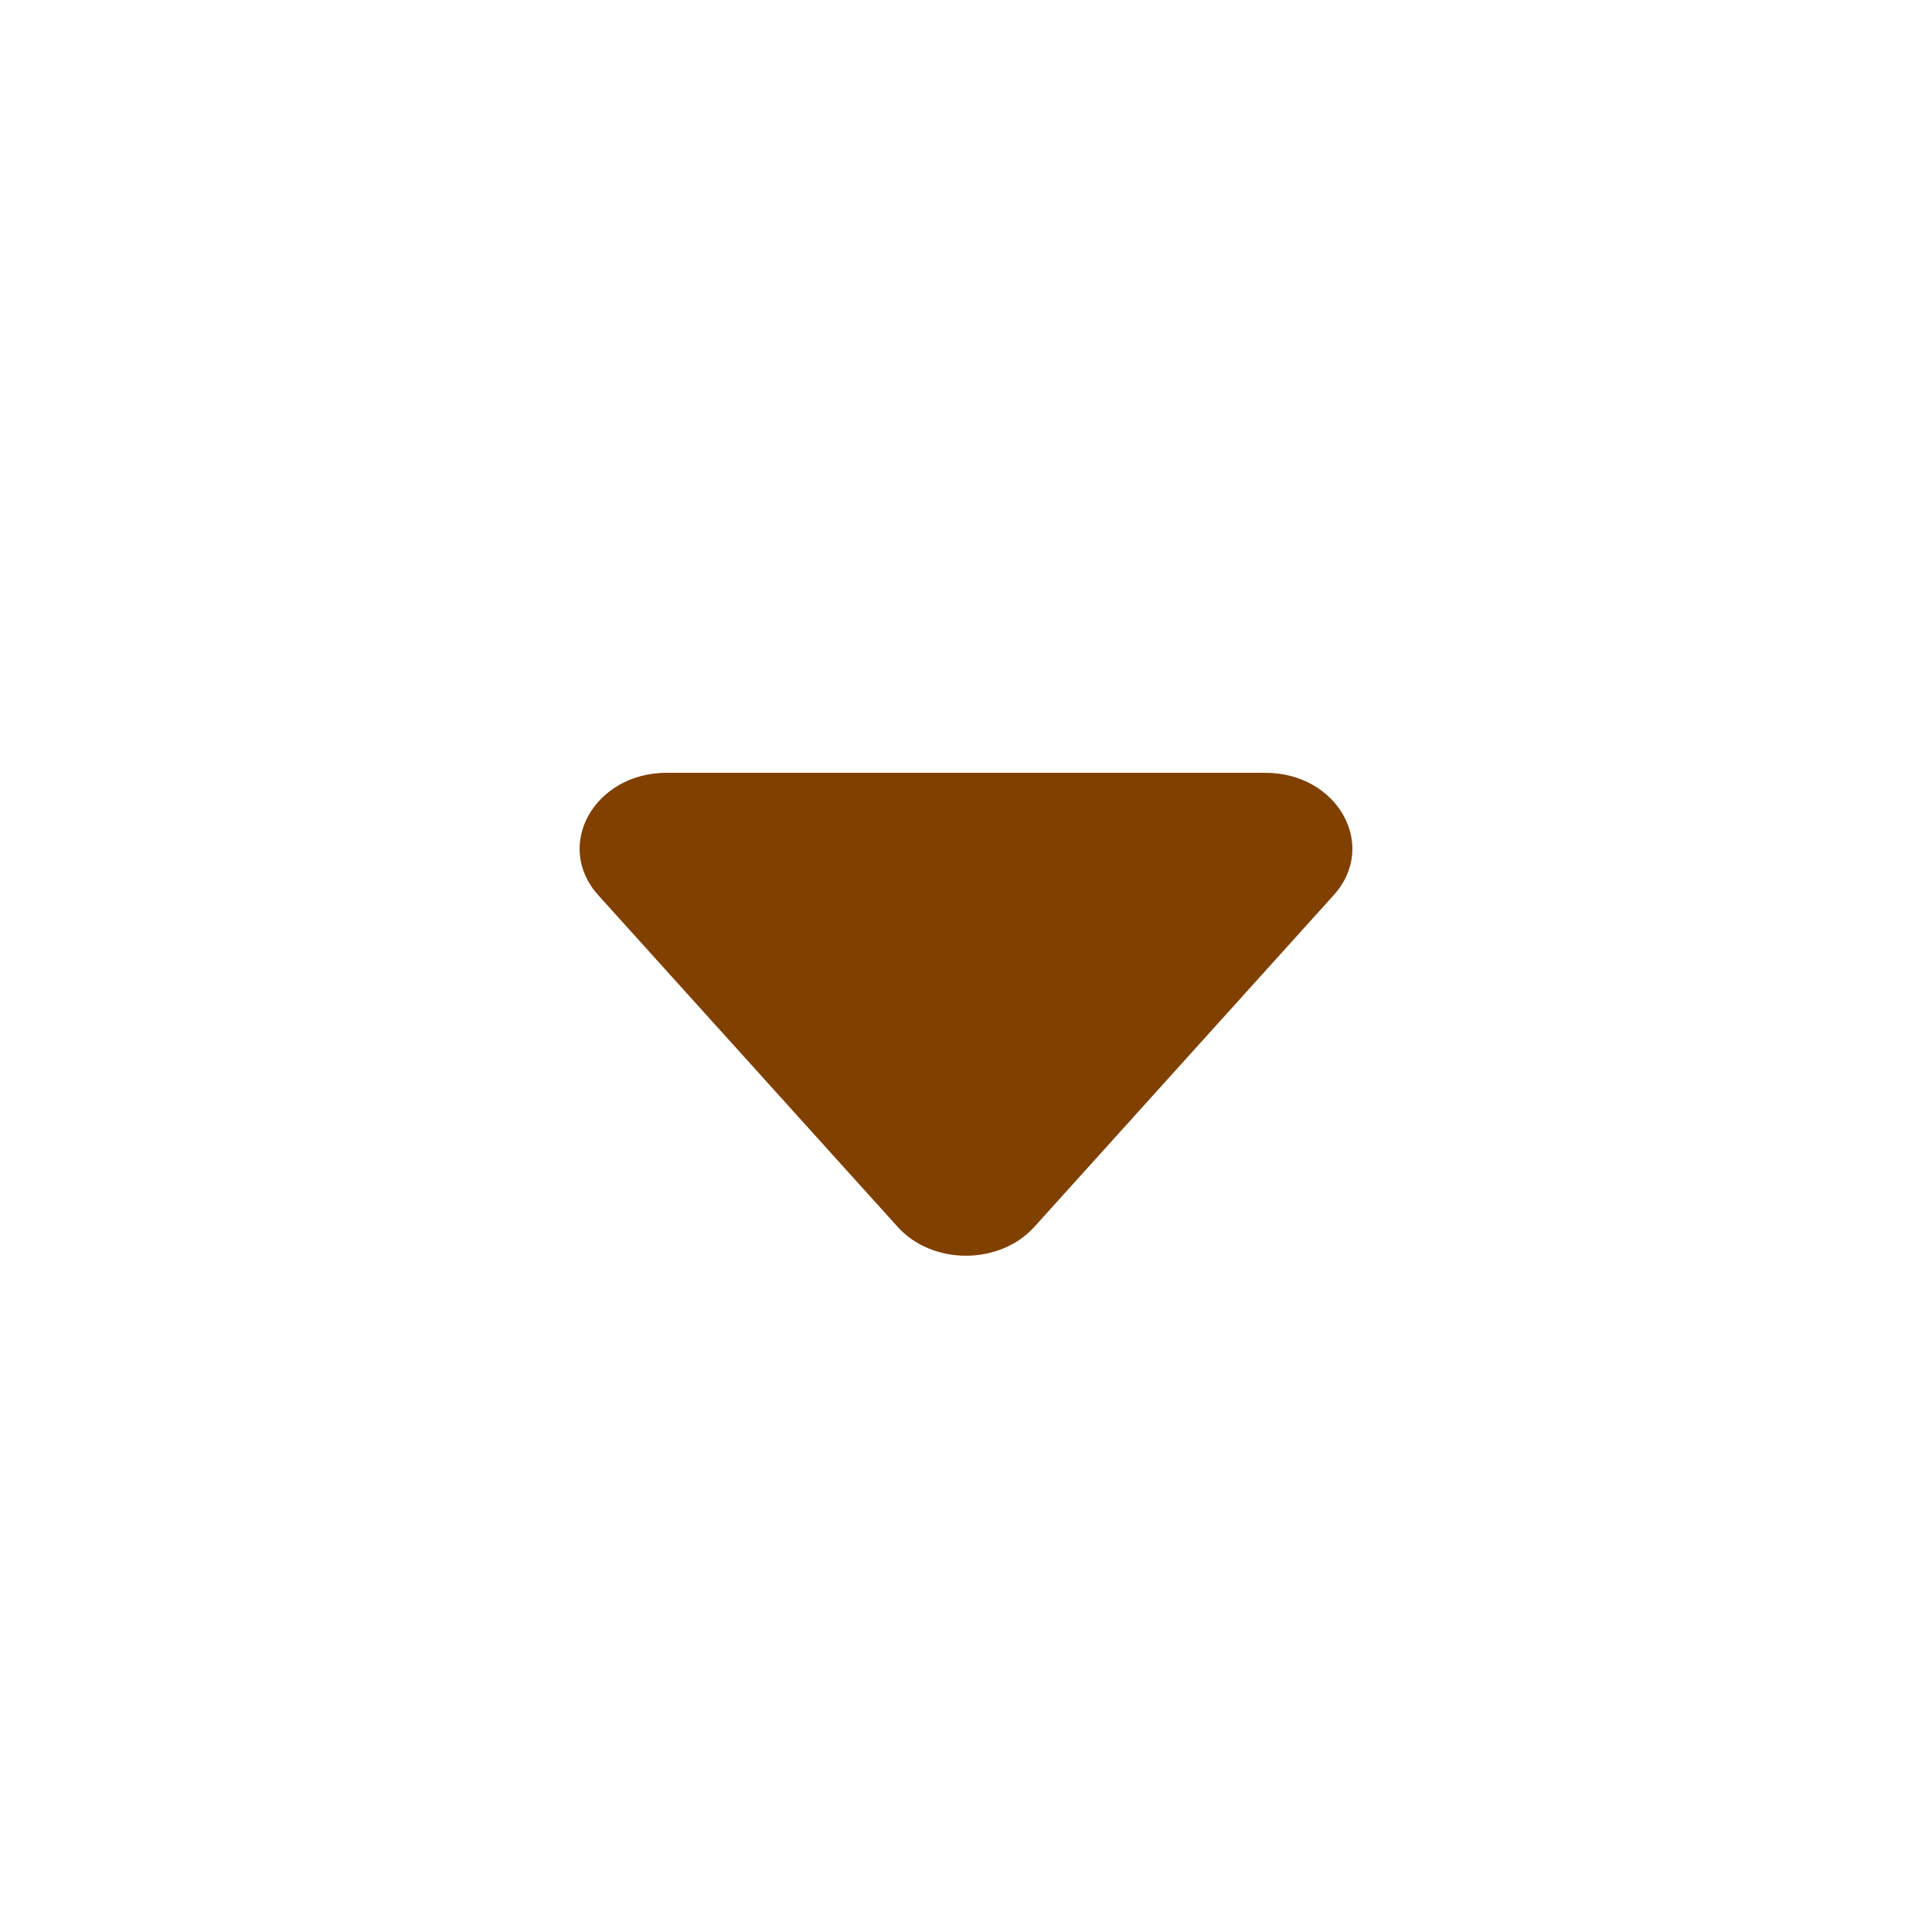
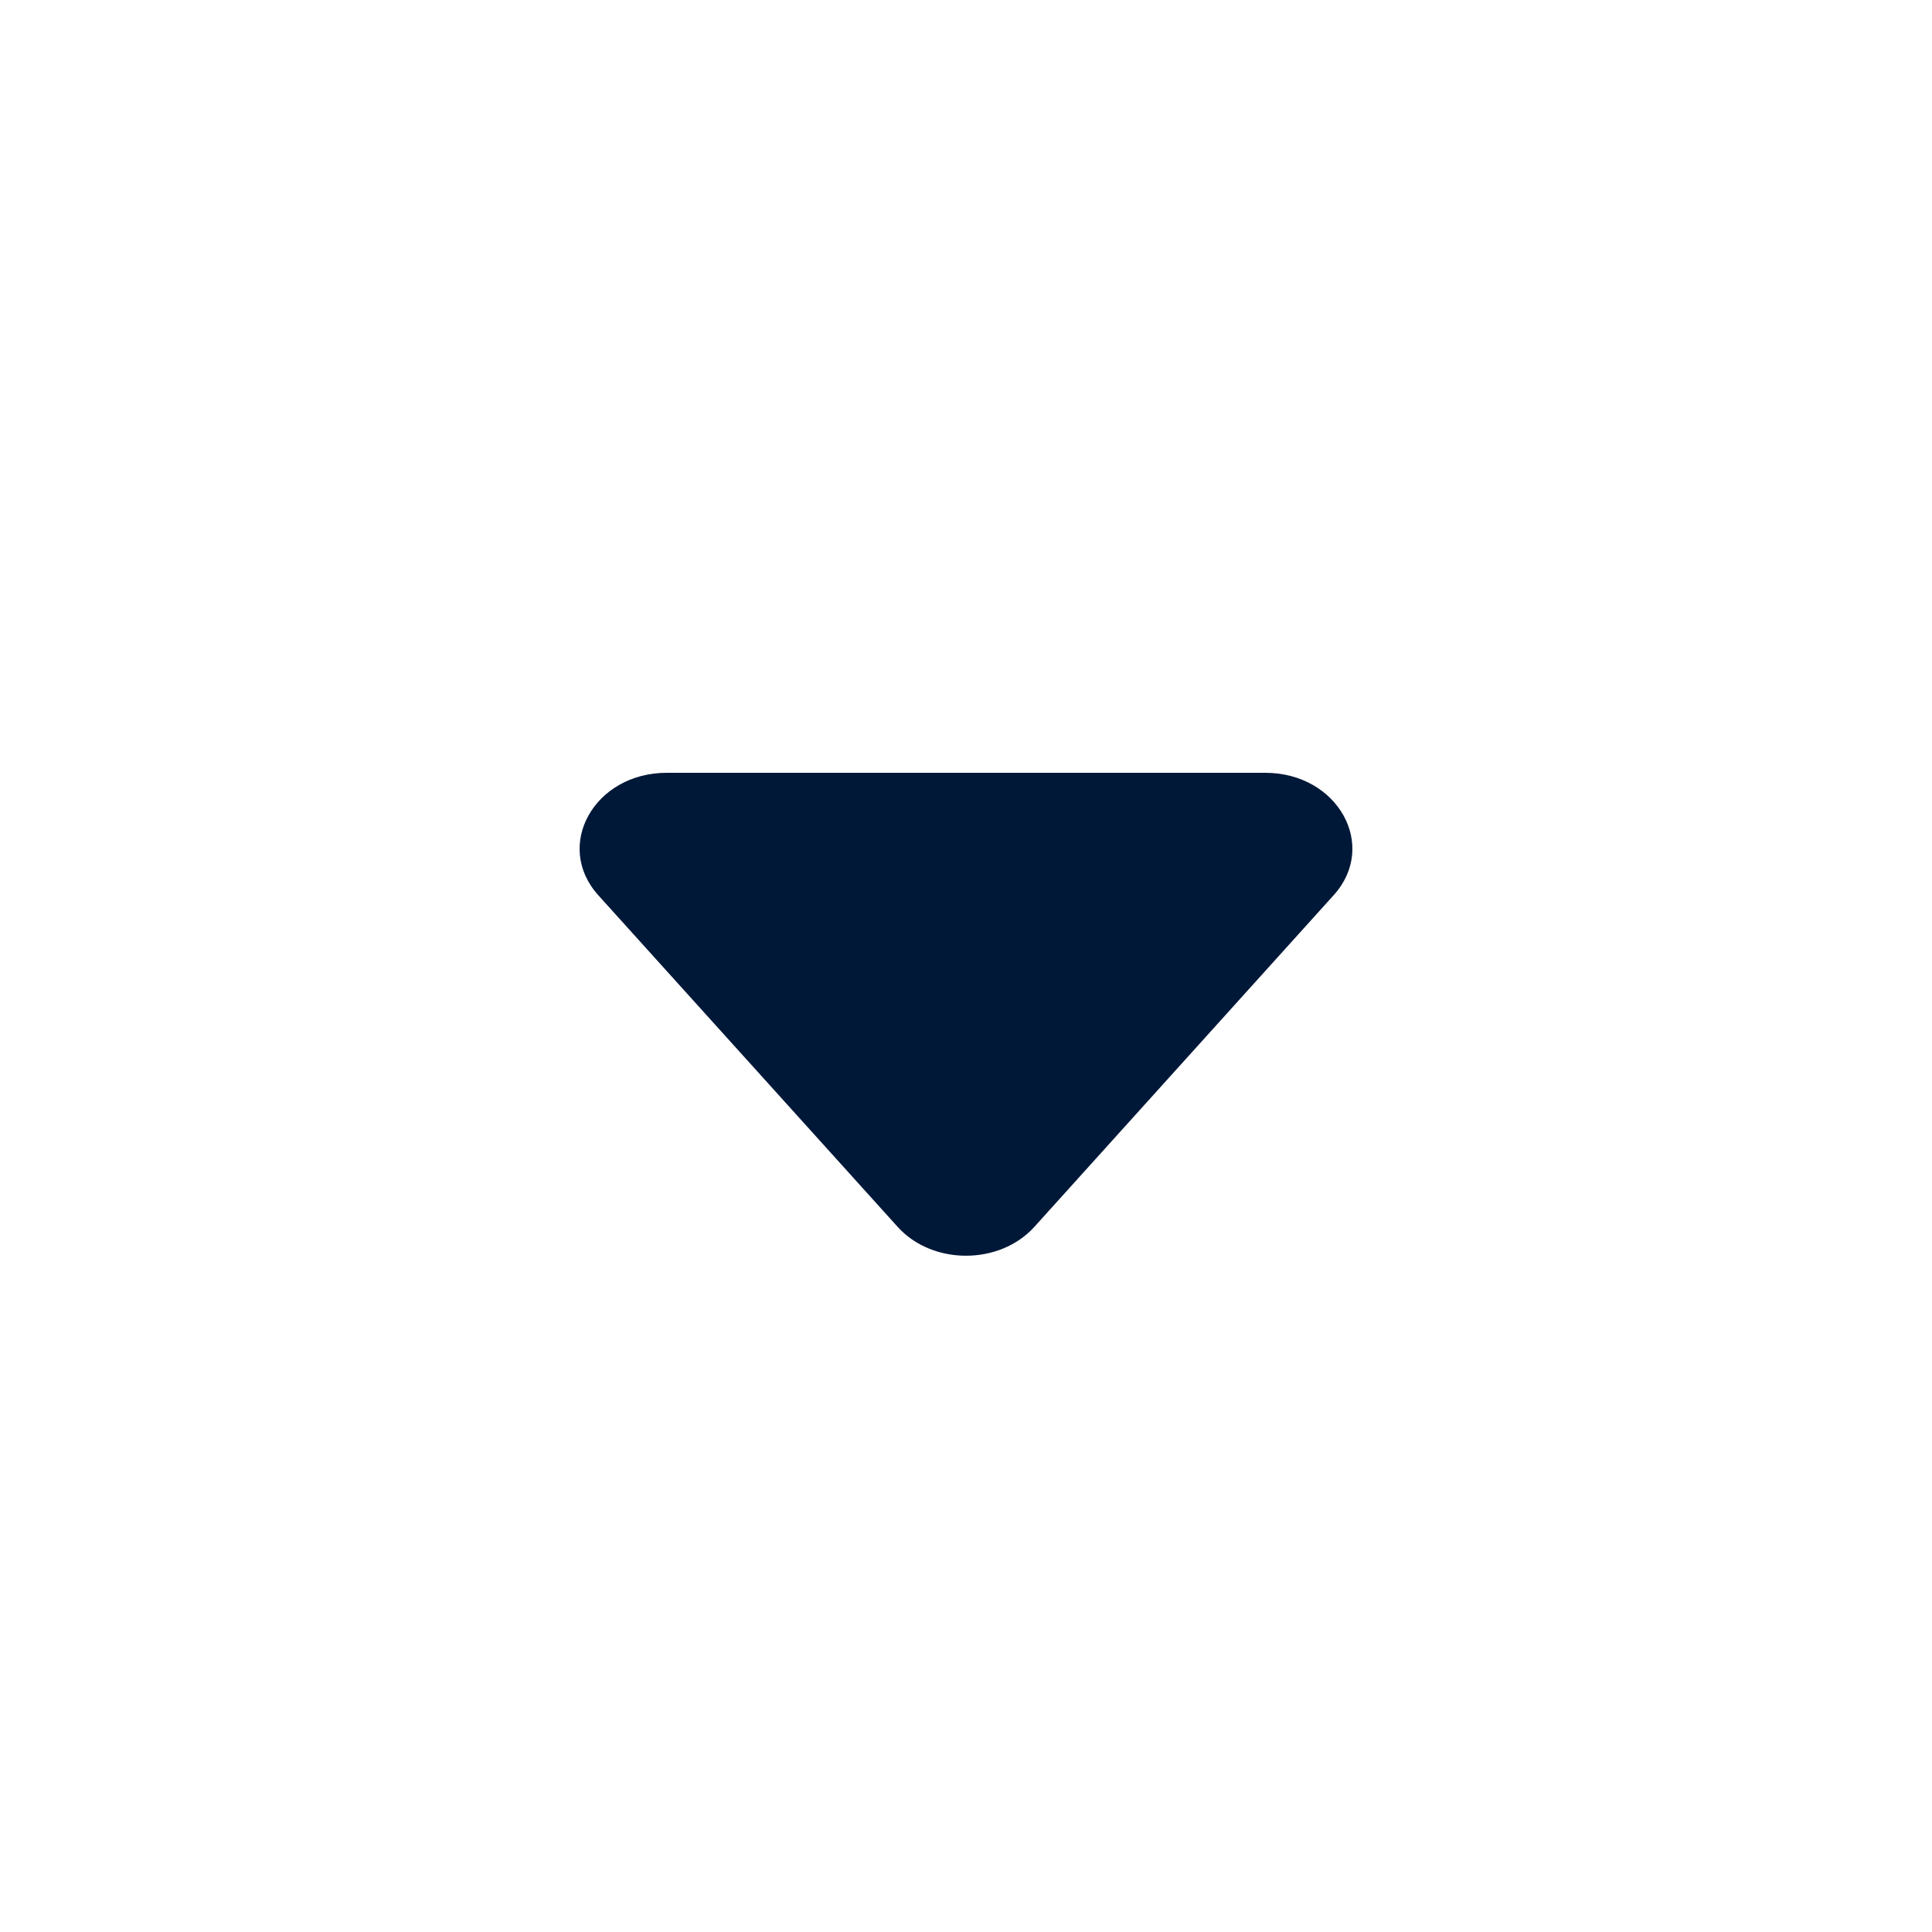
<svg xmlns="http://www.w3.org/2000/svg" viewBox="0 0 20 20" fill="#804000">
  <g id="SVGRepo_bgCarrier" stroke-width="0" />
  <g id="SVGRepo_tracerCarrier" stroke-linecap="round" stroke-linejoin="round" />
  <g id="SVGRepo_iconCarrier">
-     <path fill="#804000" d="M13.098 8H6.902c-.751 0-1.172.754-.708 1.268L9.292 12.7c.36.399 1.055.399 1.416 0l3.098-3.433C14.27 8.754 13.849 8 13.098 8Z" />
+     <path fill="#001838" d="M13.098 8H6.902c-.751 0-1.172.754-.708 1.268L9.292 12.7c.36.399 1.055.399 1.416 0l3.098-3.433C14.27 8.754 13.849 8 13.098 8Z" />
  </g>
</svg>
